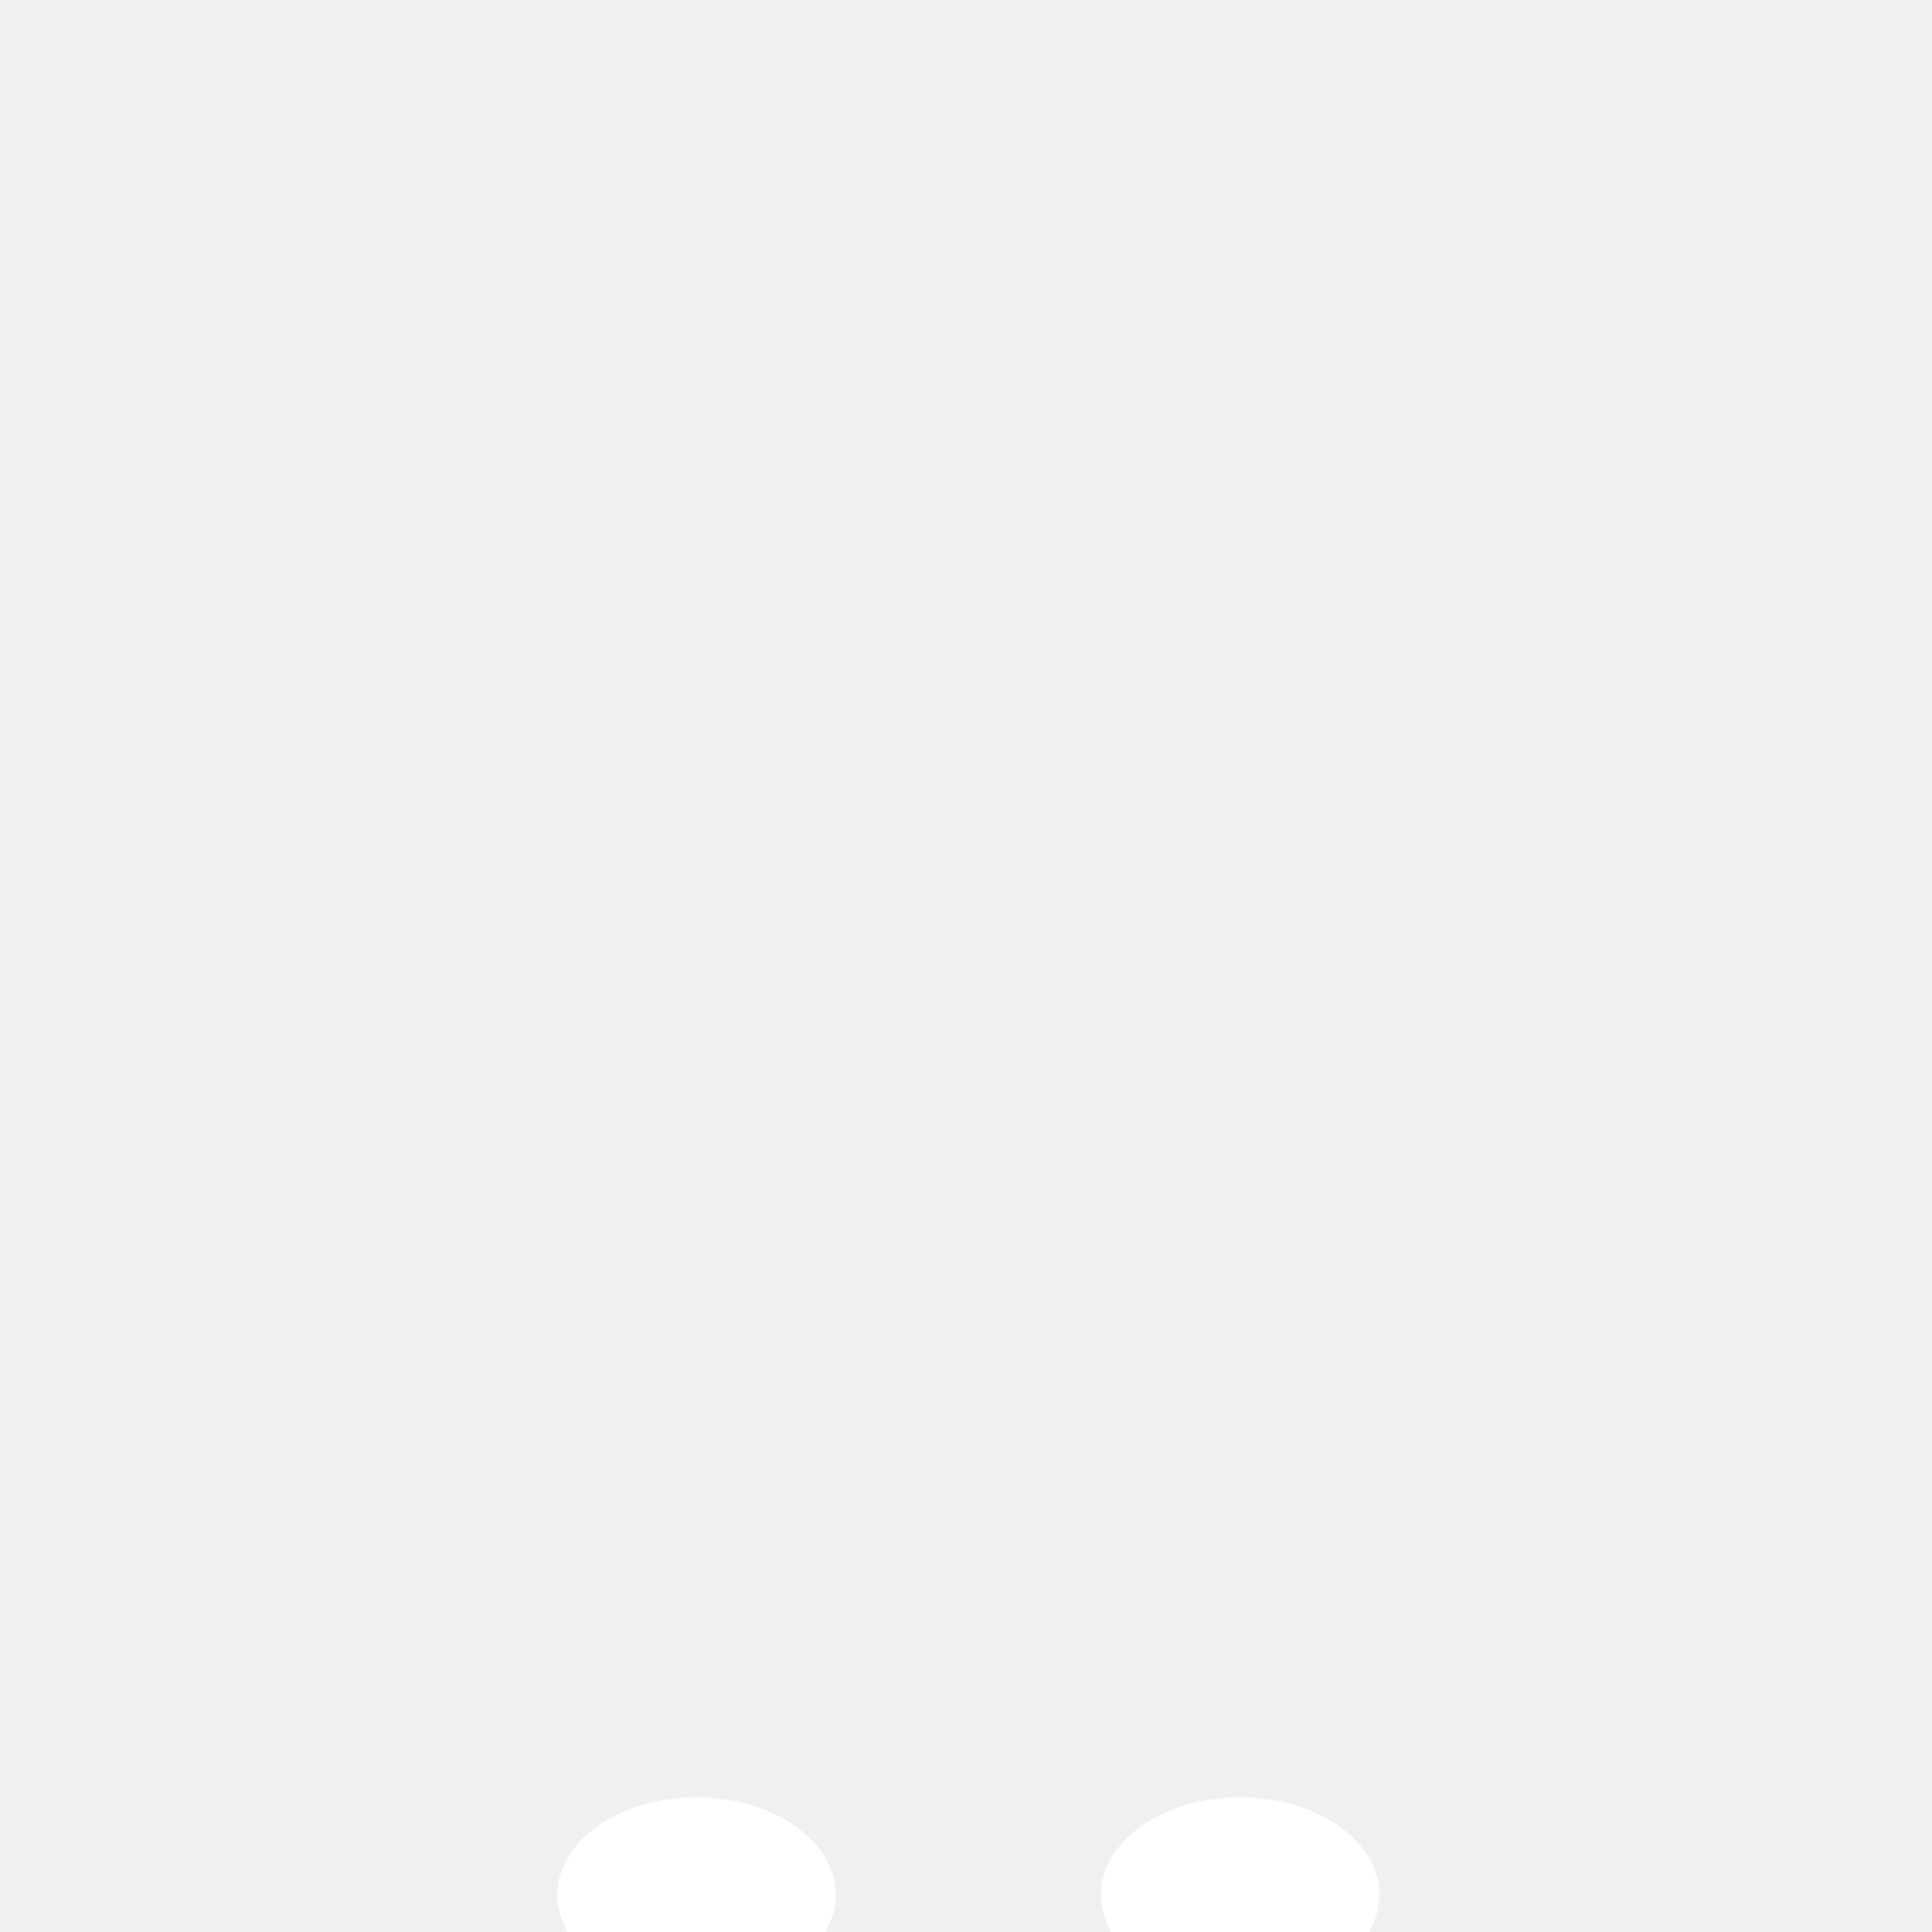
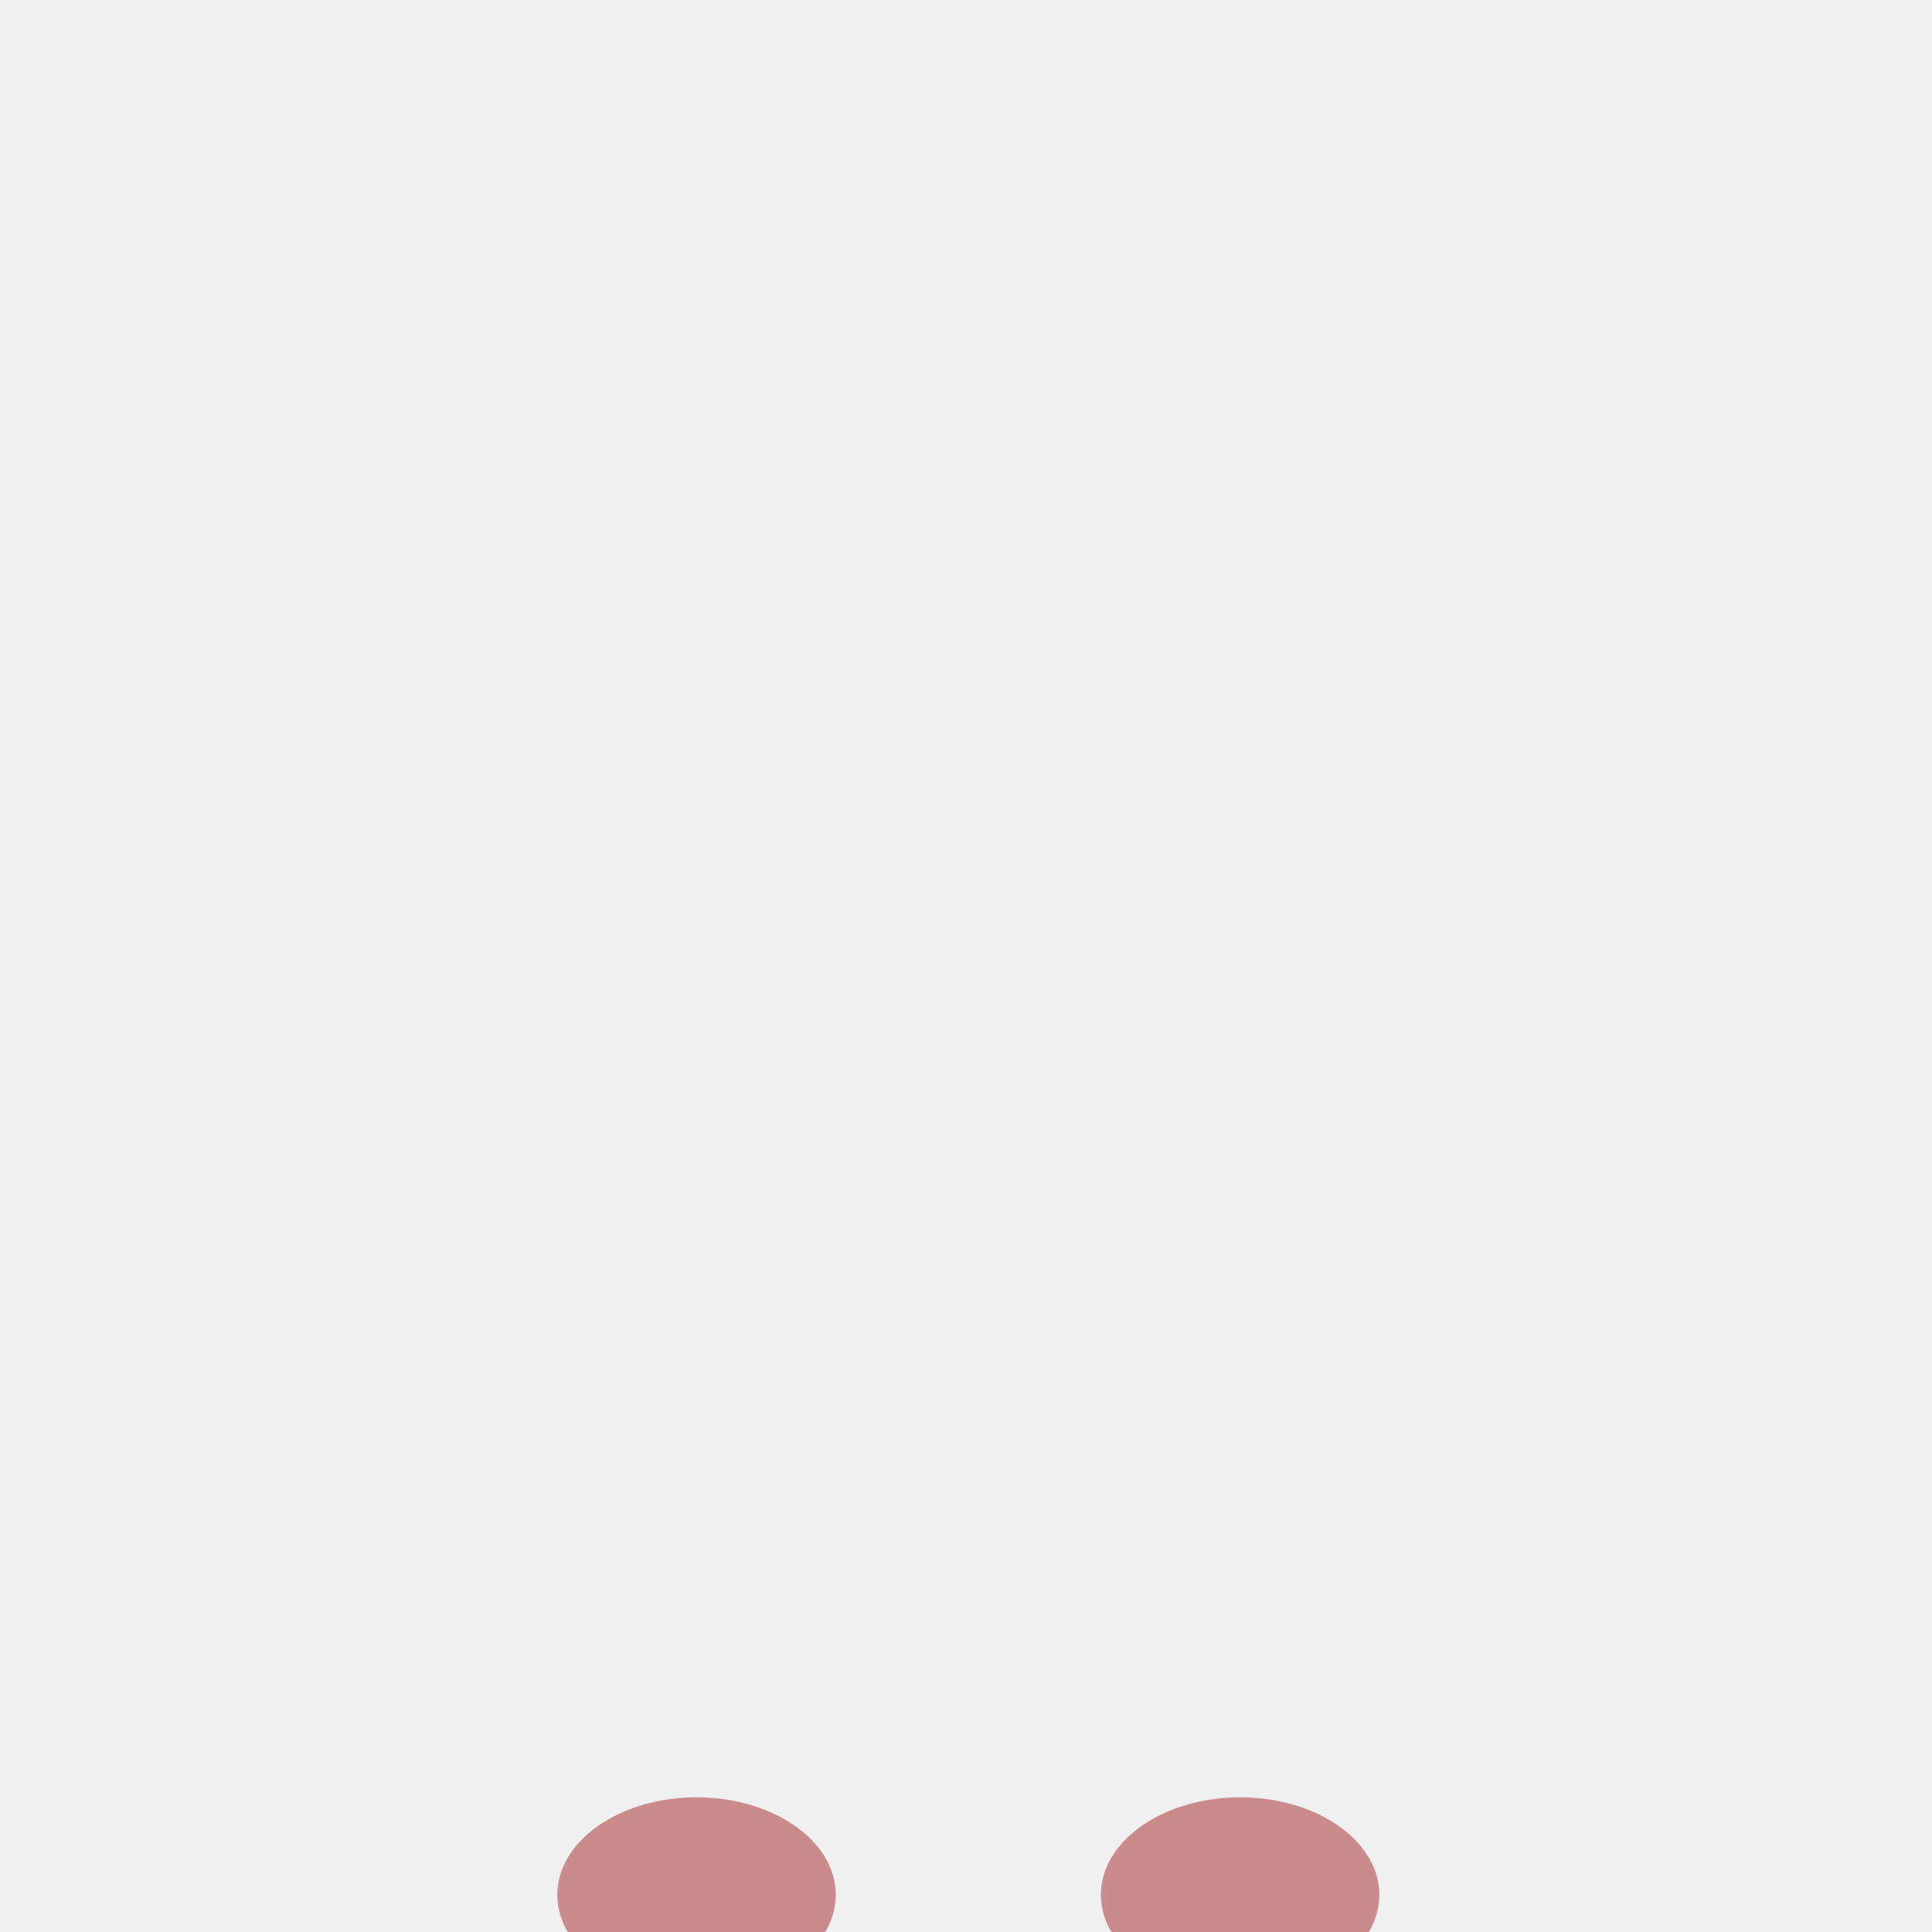
<svg xmlns="http://www.w3.org/2000/svg" width="416px" height="416px" viewBox="0 0 416 416" version="1.1">
-   <g id="Penguin" stroke="none" stroke-width="1" fill="none" fill-rule="evenodd">
-     <g id="Hands" transform="translate(120, 387)" fill="#FFFFFF">
+   <g id="Axolotl" stroke="none" stroke-width="1" fill="none" fill-rule="evenodd">
+     <g id="Hands" transform="translate(120, 387)" fill="#C98B8C">
      <ellipse id="Left" cx="29.976" cy="21" rx="29.976" ry="21" />
      <ellipse id="Right" cx="147.024" cy="21" rx="29.976" ry="21" />
    </g>
  </g>
</svg>
